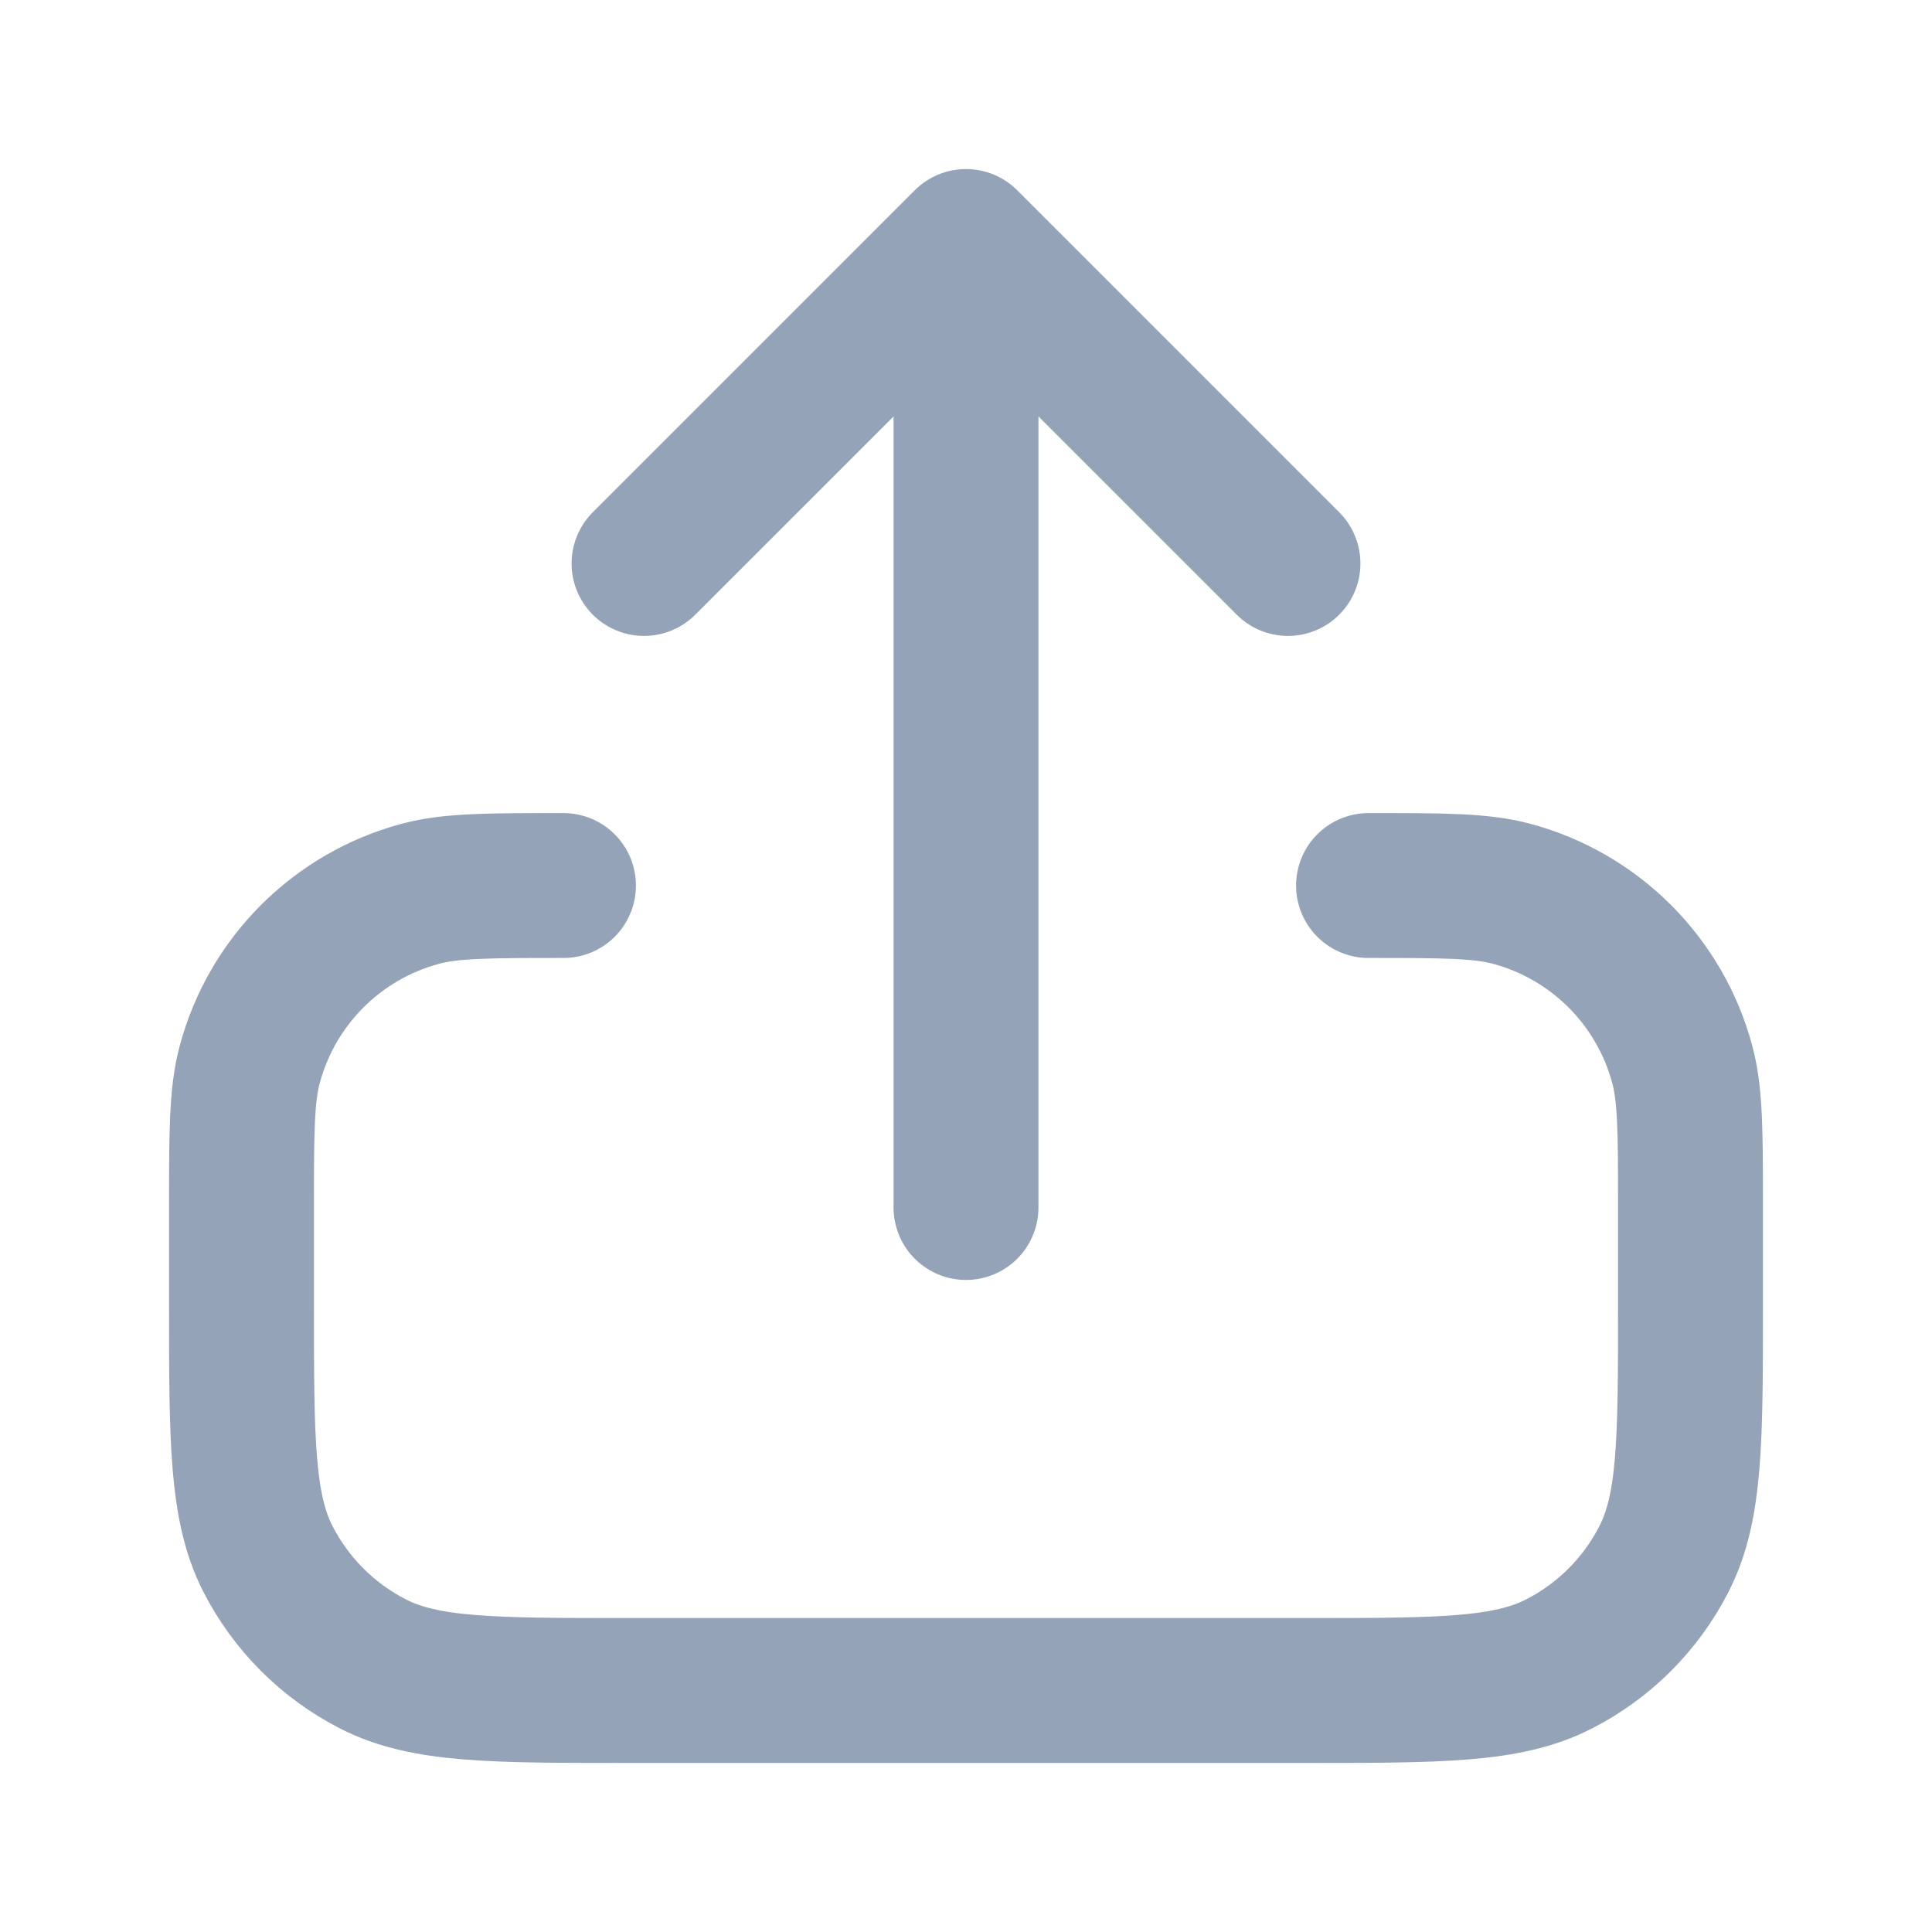
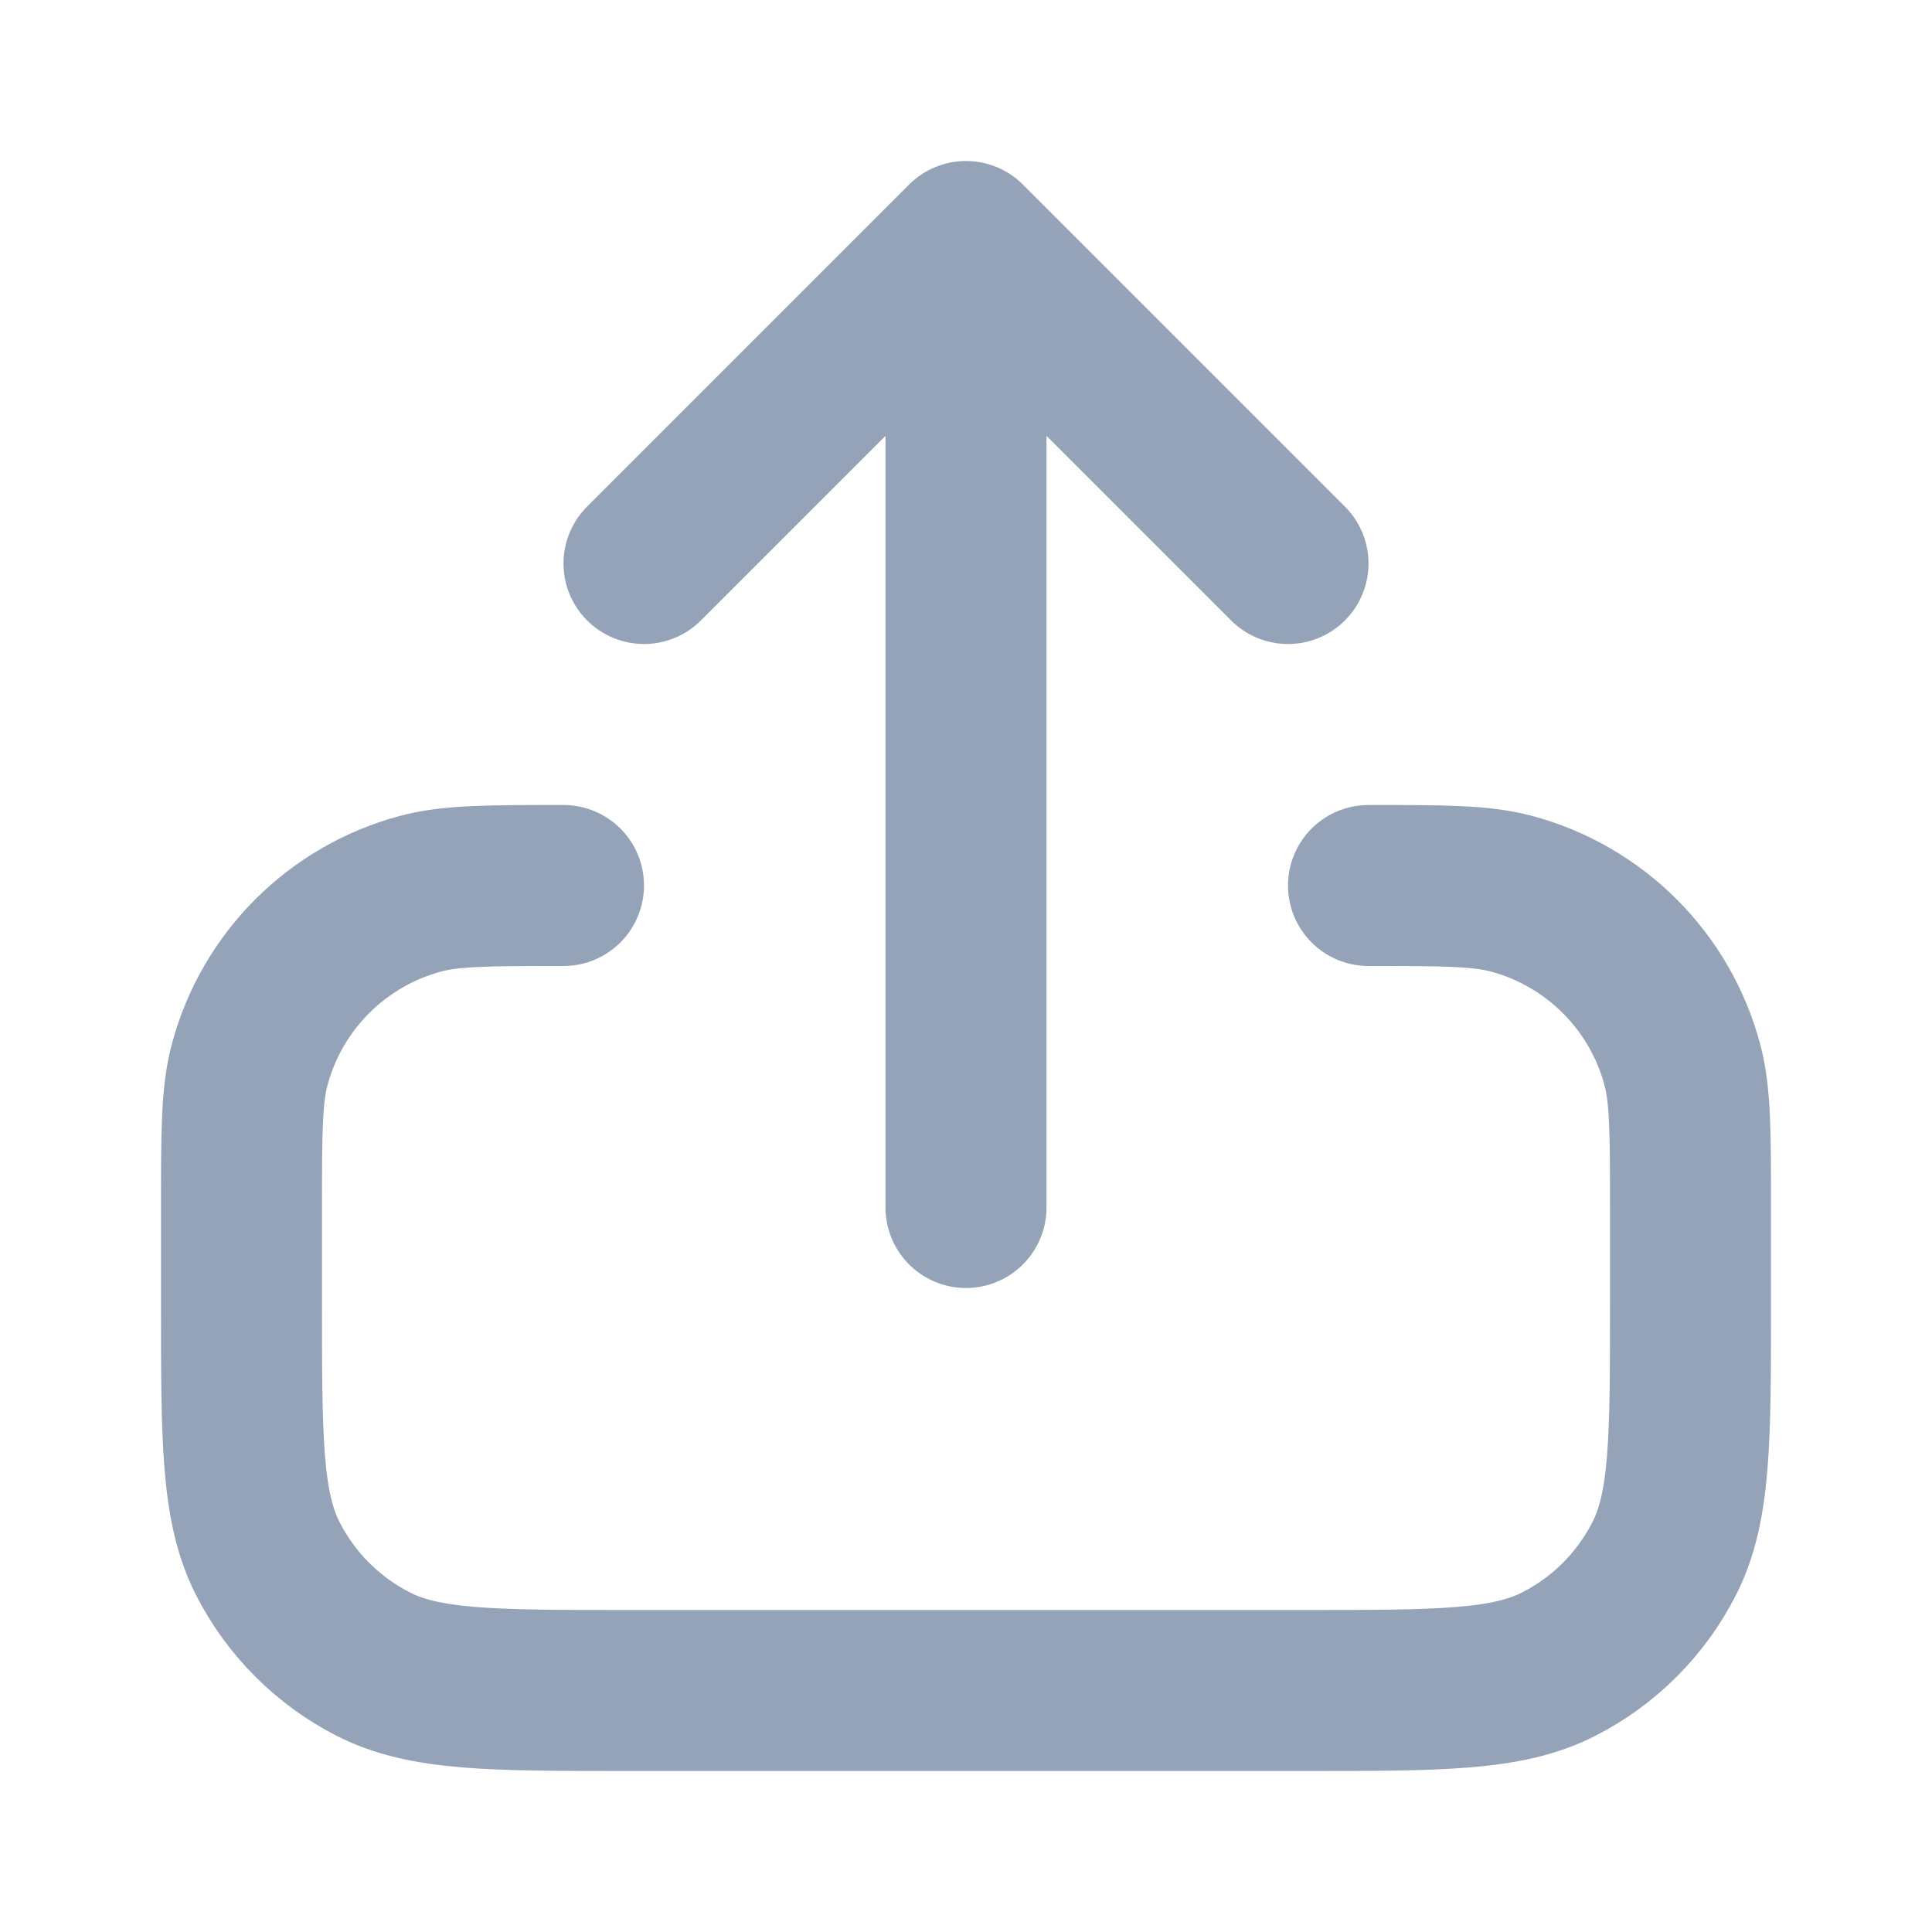
- <svg xmlns="http://www.w3.org/2000/svg" width="20" height="20" viewBox="0 0 20 20" fill="none">
-   <path d="M5.833 9.167C5.058 9.167 4.671 9.167 4.353 9.252C3.49 9.483 2.816 10.157 2.585 11.02C2.5 11.338 2.5 11.725 2.5 12.5V13.5C2.5 14.9 2.5 15.6 2.772 16.135C3.012 16.605 3.395 16.988 3.865 17.227C4.4 17.5 5.1 17.5 6.5 17.5H13.5C14.9 17.5 15.6 17.5 16.135 17.227C16.605 16.988 16.988 16.605 17.227 16.135C17.5 15.6 17.5 14.9 17.5 13.5V12.5C17.5 11.725 17.5 11.338 17.415 11.02C17.184 10.157 16.51 9.483 15.647 9.252C15.329 9.167 14.942 9.167 14.167 9.167M13.333 5.833L10 2.5M10 2.5L6.667 5.833M10 2.5V12.5" stroke="#94A3B8" stroke-width="1.5" stroke-linecap="round" stroke-linejoin="round" />
+ <svg xmlns="http://www.w3.org/2000/svg" width="24" height="24" viewBox="0 0 24 24" fill="none">
+   <path d="M7 11C6.07 11 5.605 11 5.224 11.102C4.188 11.38 3.38 12.188 3.102 13.223C3 13.605 3 14.07 3 15V16.2C3 17.88 3 18.72 3.327 19.362C3.615 19.927 4.074 20.385 4.638 20.673C5.28 21 6.12 21 7.8 21H16.2C17.88 21 18.72 21 19.362 20.673C19.927 20.385 20.385 19.927 20.673 19.362C21 18.72 21 17.88 21 16.2V15C21 14.07 21 13.605 20.898 13.223C20.62 12.188 19.812 11.38 18.776 11.102C18.395 11 17.93 11 17 11M16 7L12 3M12 3L8 7M12 3V15" stroke="#94A3B8" stroke-width="2" stroke-linecap="round" stroke-linejoin="round" />
</svg>
